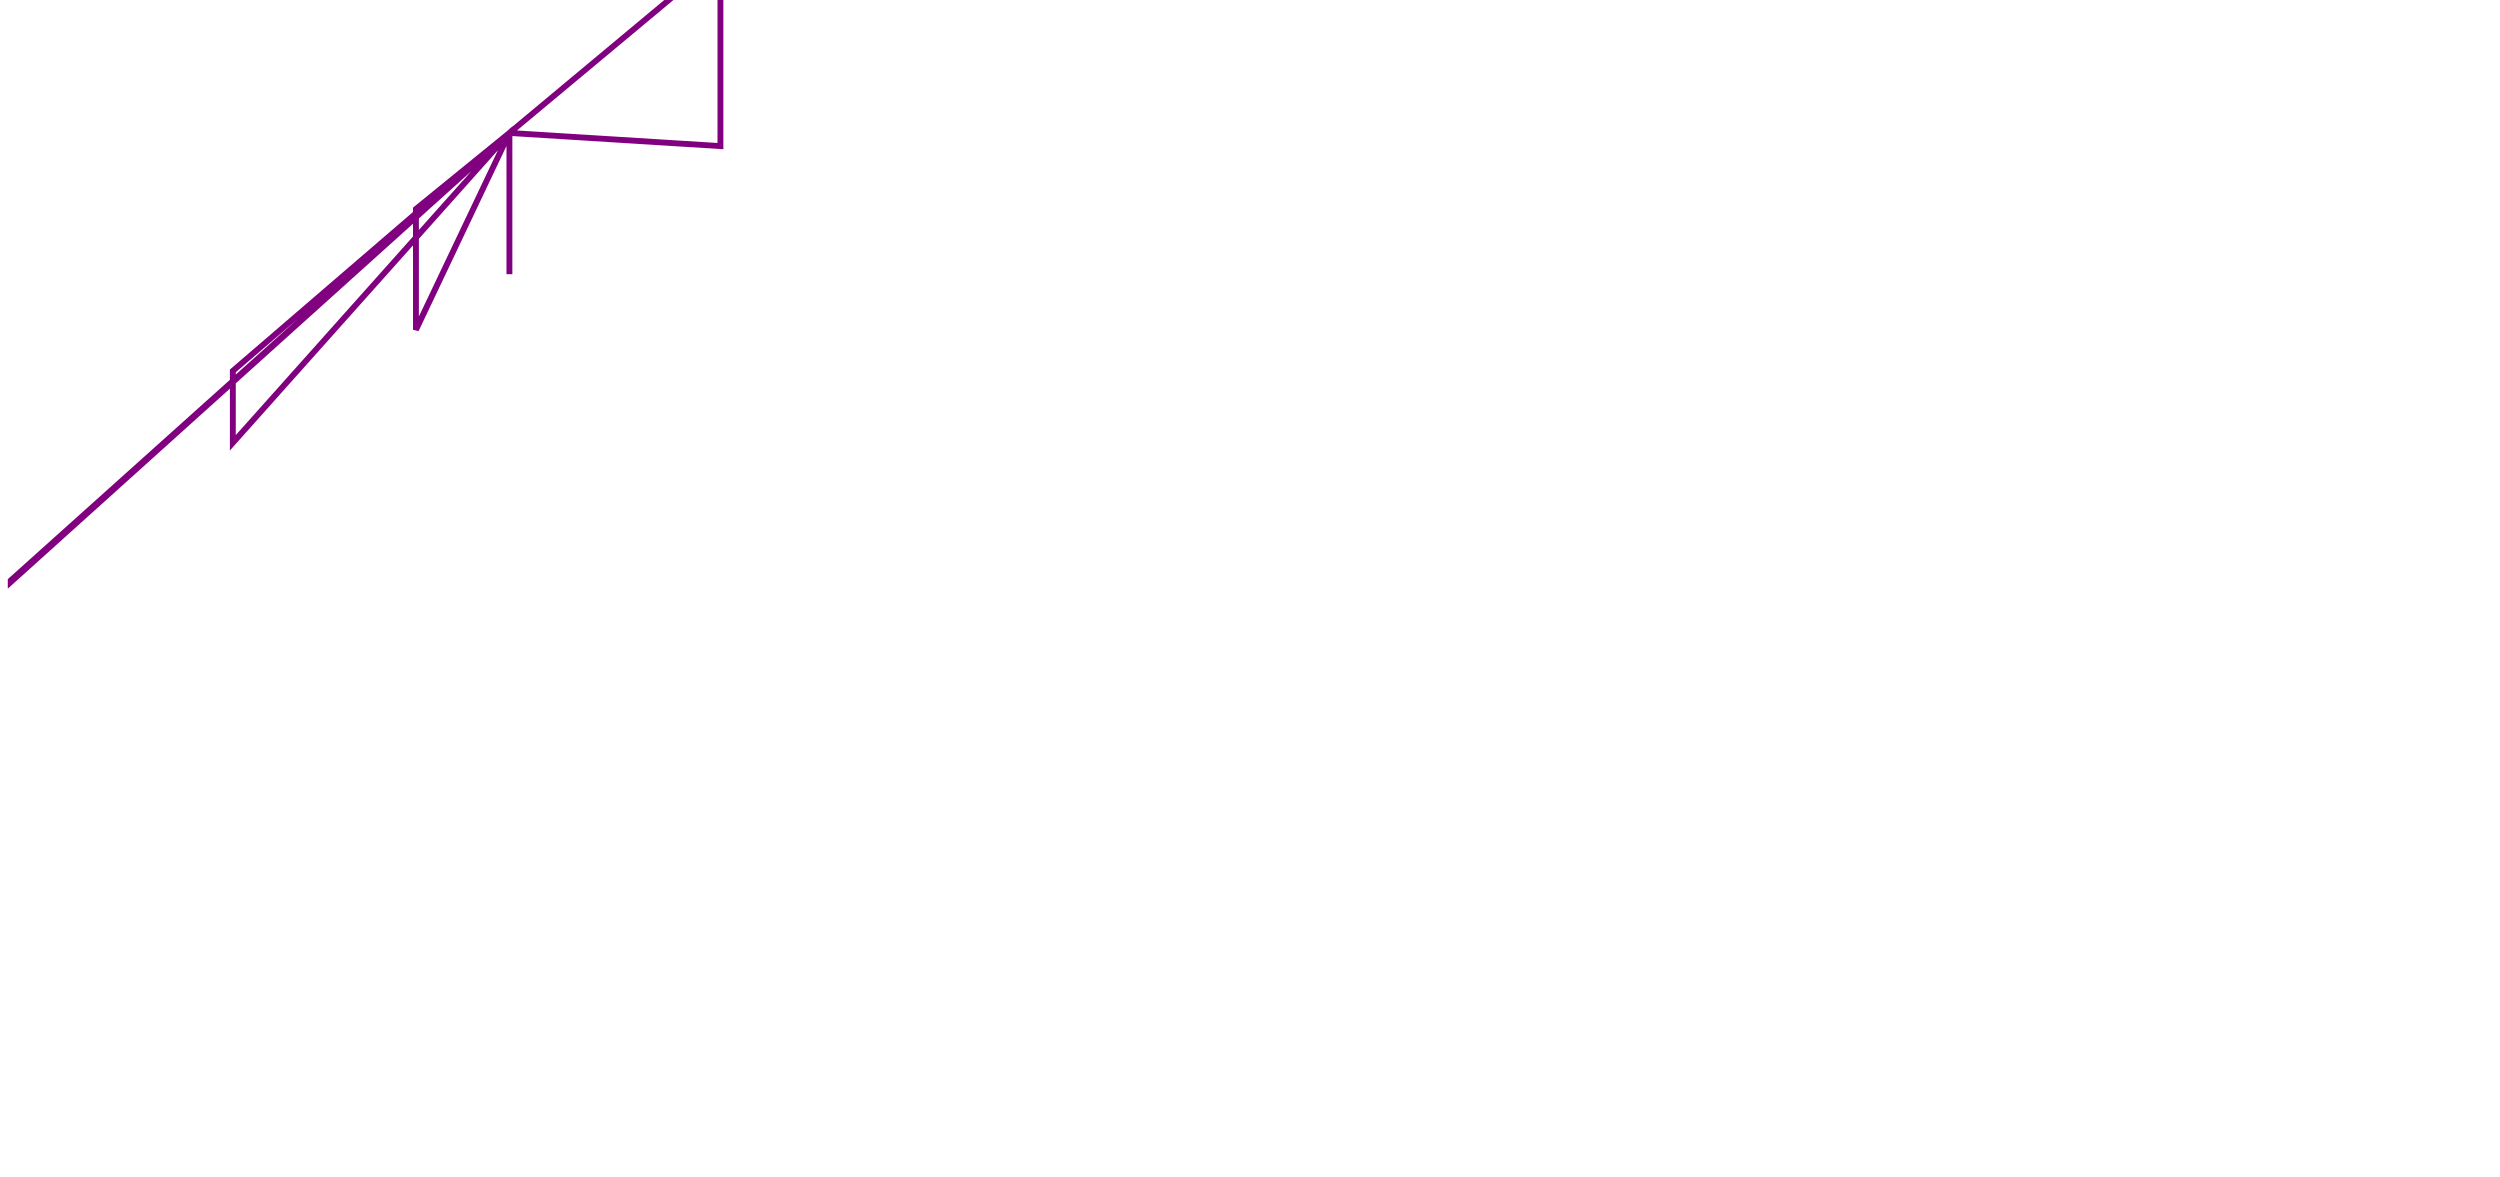
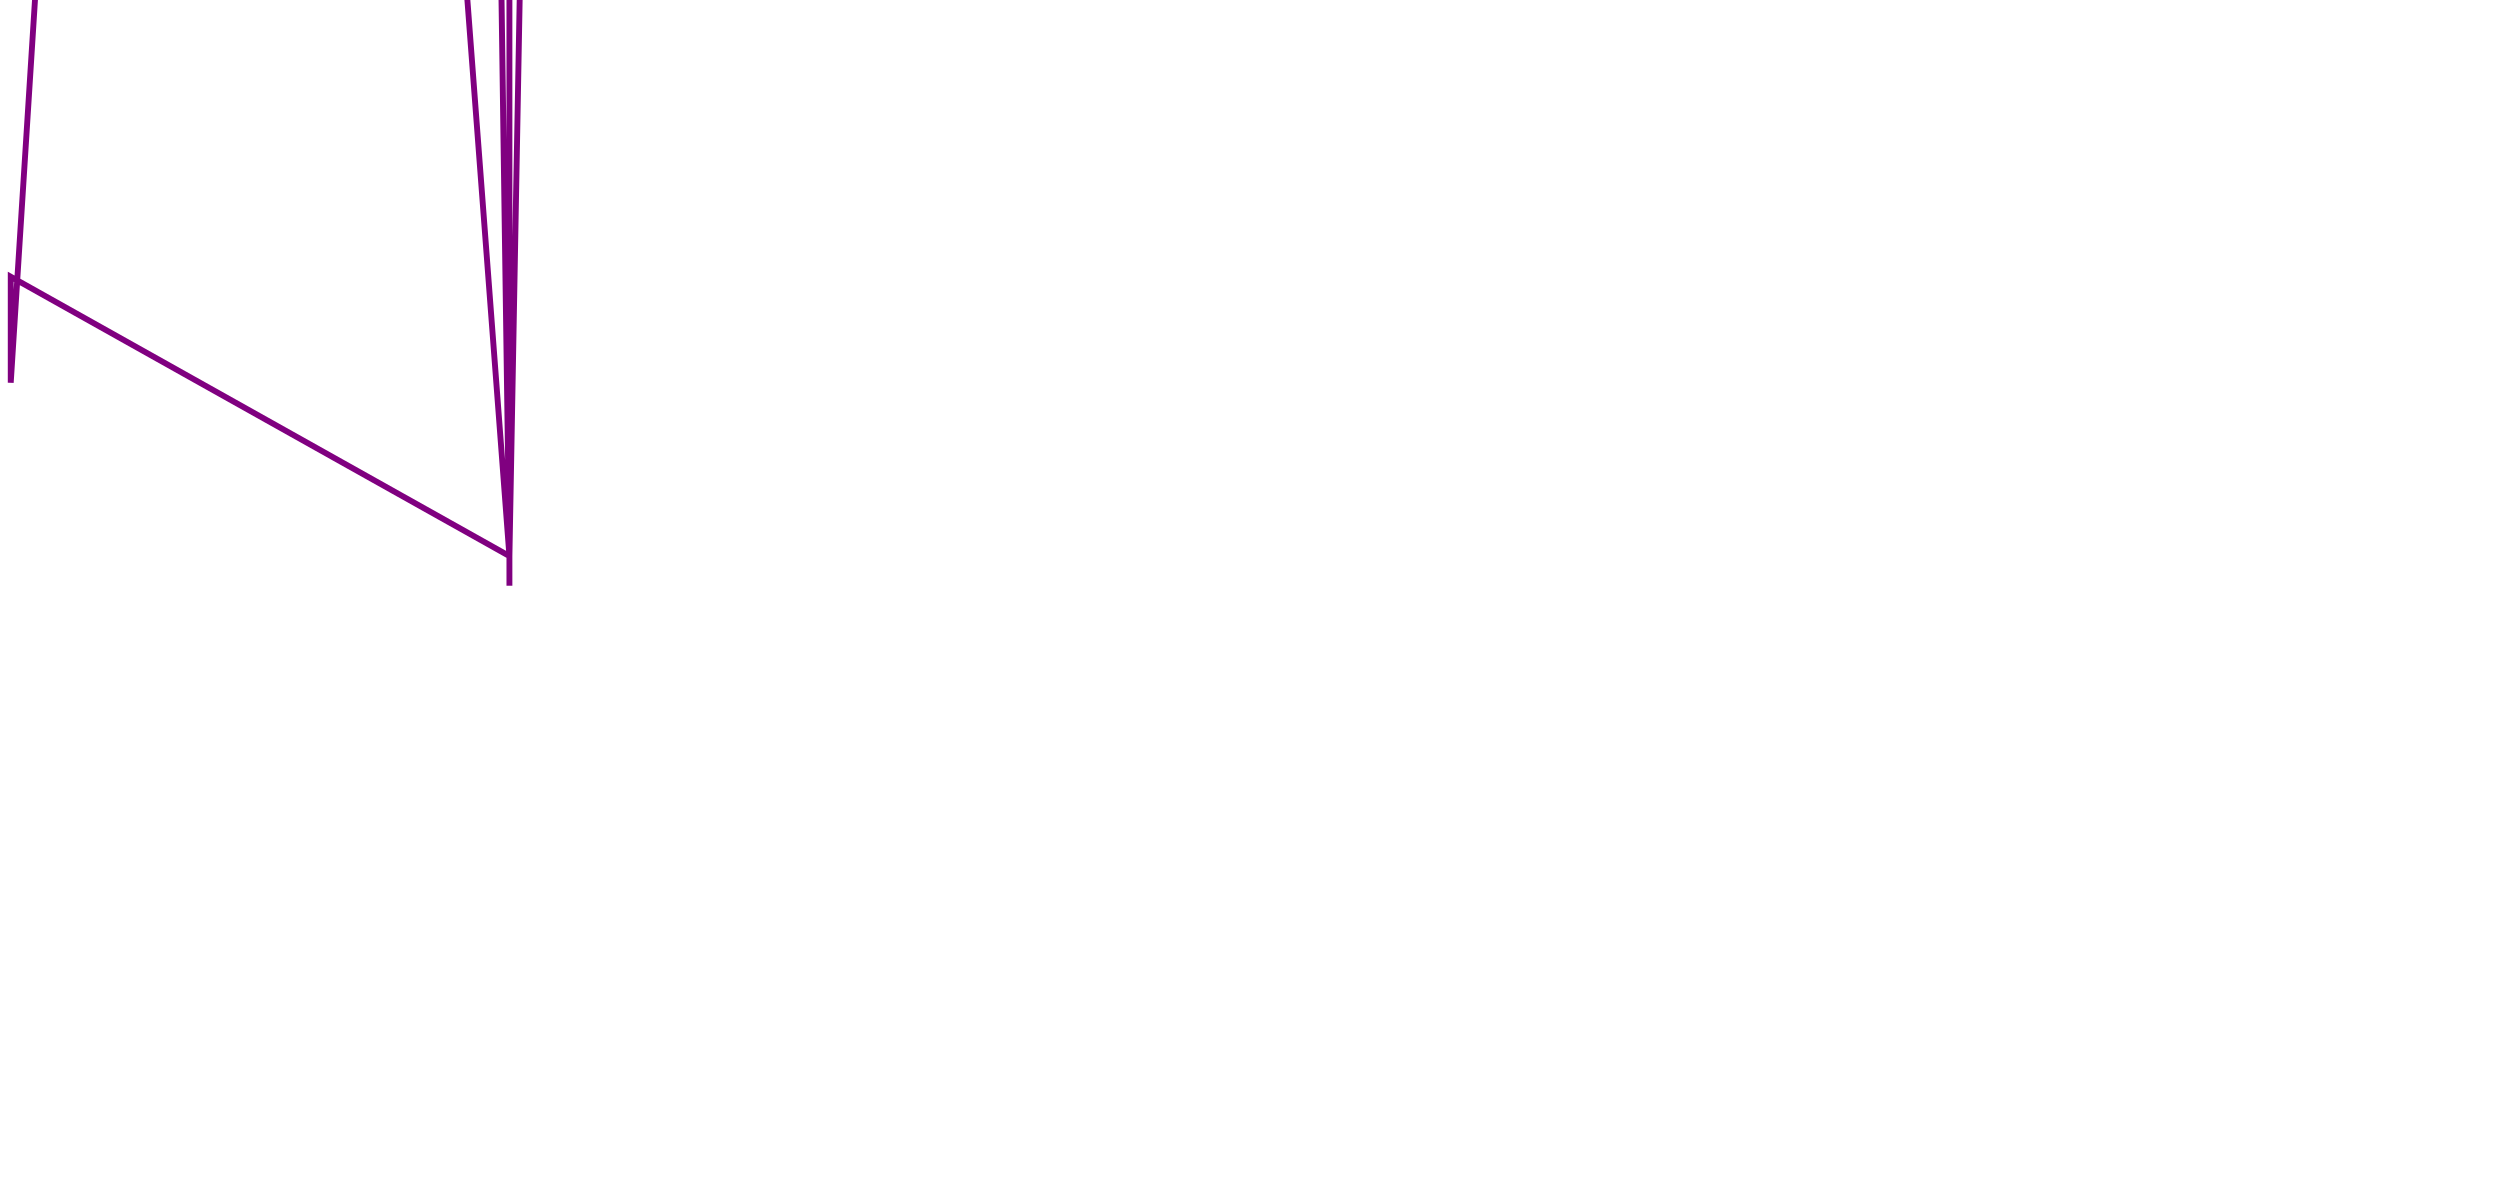
<svg viewBox="0 0 850 400">
  <g stroke-width="2" fill="none">
-     <path d="M 173.203 93.232 173.203 70.386 173.203 45.195 173.203 45.197 173.203 45.197 173.203 45.197 173.203 45.197 173.203 45.197 173.203 45.197 173.203 45.197 173.203 45.197 173.203 45.197 173.203 45.197 173.203 45.197 173.203 45.197 173.203 45.197 173.203 45.197 173.203 45.197 173.203 45.197 173.203 45.197 173.203 45.197 173.203 45.197 173.203 45.197 173.203 45.197 173.203 45.197 173.203 45.197 173.203 45.197 173.203 45.197 173.203 45.197 173.203 45.197 173.203 45.197 173.203 45.197 173.203 45.197 173.203 45.197 173.203 45.197 173.203 45.197 173.203 45.197 173.203 45.197 173.203 45.197 173.203 45.197 173.203 45.197 173.203 45.197 173.203 45.197 173.203 45.197 173.203 45.197 173.203 45.197 173.203 45.197 173.203 45.197 173.203 45.197 173.203 45.197 173.203 45.197 173.203 45.197 173.203 45.197 173.203 45.197 173.203 45.197 173.203 45.197 173.203 45.197 173.203 45.197 173.203 45.197 173.203 45.197 173.203 45.197 173.203 45.197 173.203 45.197 173.203 45.197 173.203 45.197 173.203 45.197 173.203 45.197 173.203 45.197 173.203 45.197 173.203 45.197 173.203 45.197 173.203 45.197 173.203 45.197 173.203 45.197 173.203 45.197 173.203 45.197 173.203 45.197 173.203 45.197 173.203 45.197 173.203 45.197 173.203 45.197 173.203 45.197 173.203 45.197 173.203 45.197 173.203 45.197 173.203 45.197 173.203 45.197 173.203 45.197 173.203 45.197 173.203 45.197 173.203 45.197 173.203 45.197 173.203 45.197 173.203 45.197 173.203 45.197 173.203 45.197 173.203 45.197 173.203 45.197 173.203 45.197 173.203 45.197 173.203 45.197 173.203 45.197 173.203 45.197 141.42 112.134 141.42 92.977 141.42 71.214 173.203 45.196 173.203 45.197 173.203 45.197 173.203 45.197 173.203 45.197 173.203 45.197 173.203 45.197 173.203 45.197 173.203 45.197 173.203 45.197 173.203 45.197 173.203 45.197 173.203 45.197 173.203 45.197 173.203 45.197 173.203 45.197 173.203 45.197 173.203 45.197 173.203 45.197 173.203 45.197 173.203 45.197 173.203 45.197 173.203 45.197 173.203 45.197 173.203 45.197 173.203 45.197 173.203 45.197 173.203 45.197 173.203 45.197 173.203 45.197 173.203 45.197 173.203 45.197 173.203 45.197 173.203 45.197 173.203 45.197 173.203 45.197 173.203 45.197 173.203 45.197 173.203 45.197 173.203 45.197 173.203 45.197 173.203 45.197 173.203 45.197 173.203 45.197 173.203 45.197 173.203 45.197 173.203 45.197 173.203 45.197 173.203 45.197 173.203 45.197 173.203 45.197 173.203 45.197 173.203 45.197 173.203 45.197 173.203 45.197 173.203 45.197 173.203 45.197 173.203 45.197 173.203 45.197 173.203 45.197 173.203 45.197 173.203 45.197 173.203 45.197 173.203 45.197 173.203 45.197 173.203 45.197 173.203 45.197 173.203 45.197 173.203 45.197 173.203 45.197 173.203 45.197 173.203 45.197 173.203 45.197 173.203 45.197 173.203 45.197 173.203 45.197 173.203 45.197 173.203 45.197 173.203 45.197 173.203 45.197 173.203 45.197 173.203 45.197 173.203 45.197 173.203 45.197 173.203 45.197 173.203 45.197 173.203 45.197 173.203 45.197 173.203 45.197 173.203 45.197 173.203 45.197 173.203 45.197 173.203 45.197 173.203 45.197 173.203 45.197 173.203 45.197 173.203 45.197 173.203 45.197 173.203 45.197 173.203 45.197 141.42 112.024 141.42 92.845 141.42 71.063 173.203 45.196 173.203 45.197 173.203 45.197 173.203 45.197 173.203 45.197 173.203 45.197 173.203 45.197 173.203 45.197 173.203 45.197 173.203 45.197 173.203 45.197 173.203 45.197 173.203 45.197 173.203 45.197 173.203 45.197 173.203 45.197 173.203 45.197 173.203 45.197 173.203 45.197 173.203 45.197 173.203 45.197 173.203 45.197 173.203 45.197 173.203 45.197 173.203 45.197 173.203 45.197 173.203 45.197 173.203 45.197 173.203 45.197 173.203 45.197 173.203 45.197 173.203 45.197 173.203 45.197 173.203 45.197 173.203 45.197 173.203 45.197 173.203 45.197 173.203 45.197 173.203 45.197 173.203 45.197 173.203 45.197 173.203 45.197 173.203 45.197 173.203 45.197 173.203 45.197 173.203 45.197 173.203 45.197 173.203 45.197 173.203 45.197 173.203 45.197 173.203 45.197 173.203 45.197 173.203 45.197 173.203 45.197 173.203 45.197 173.203 45.197 173.203 45.197 173.203 45.197 173.203 45.197 173.203 45.197 173.203 45.197 173.203 45.197 173.203 45.197 173.203 45.197 173.203 45.197 173.203 45.197 173.203 45.197 173.203 45.197 173.203 45.197 173.203 45.197 173.203 45.197 173.203 45.197 173.203 45.197 173.203 45.197 173.203 45.197 173.203 45.197 173.203 45.197 173.203 45.197 173.203 45.197 173.203 45.197 173.203 45.197 173.203 45.197 173.203 45.197 173.203 45.197 173.203 45.197 173.203 45.197 173.203 45.197 173.203 45.197 173.203 45.197 173.203 45.197 173.203 45.197 173.203 45.197 173.203 45.197 173.203 45.197 173.203 45.197 173.203 45.197 173.203 45.197 173.203 45.197 173.203 45.197 173.203 45.197 244.946 49.672 244.946 18.437 244.946 -14.627 173.203 45.199 173.203 45.197 173.203 45.197 173.203 45.197 173.203 45.197 173.203 45.197 173.203 45.197 173.203 45.197 173.203 45.197 173.203 45.197 173.203 45.197 173.203 45.197 173.203 45.197 173.203 45.197 173.203 45.197 173.203 45.197 173.203 45.197 173.203 45.197 173.203 45.197 173.203 45.197 173.203 45.197 173.203 45.197 173.203 45.197 173.203 45.197 173.203 45.197 173.203 45.197 173.203 45.197 173.203 45.197 173.203 45.197 173.203 45.197 173.203 45.197 173.203 45.197 173.203 45.197 173.203 45.197 173.203 45.197 173.203 45.197 173.203 45.197 173.203 45.197 173.203 45.197 173.203 45.197 173.203 45.197 173.203 45.197 173.203 45.197 173.203 45.197 173.203 45.197 173.203 45.197 173.203 45.197 173.203 45.197 173.203 45.197 173.203 45.197 173.203 45.197 173.203 45.197 173.203 45.197 173.203 45.197 173.203 45.197 173.203 45.197 173.203 45.197 173.203 45.197 173.203 45.197 173.203 45.197 173.203 45.197 173.203 45.197 173.203 45.197 173.203 45.197 173.203 45.197 173.203 45.197 173.203 45.197 173.203 45.197 173.203 45.197 173.203 45.197 173.203 45.197 173.203 45.197 173.203 45.197 173.203 45.197 173.203 45.197 173.203 45.197 173.203 45.197 173.203 45.197 173.203 45.197 173.203 45.197 173.203 45.197 173.203 45.197 173.203 45.197 173.203 45.197 173.203 45.197 173.203 45.197 173.203 45.197 173.203 45.197 173.203 45.197 173.203 45.197 173.203 45.197 173.203 45.197 173.203 45.197 173.203 45.197 173.203 45.197 173.203 45.197 173.203 45.197 173.203 45.197 173.203 45.197 173.203 45.197 3.651 197.895 3.651 197.598 3.651 197.348 173.203 45.195 173.203 45.197 173.203 45.197 173.203 45.197 173.203 45.197 173.203 45.197 173.203 45.197 173.203 45.197 173.203 45.197 173.203 45.197 173.203 45.197 173.203 45.197 173.203 45.197 173.203 45.197 173.203 45.197 173.203 45.197 173.203 45.197 173.203 45.197 173.203 45.197 173.203 45.197 173.203 45.197 173.203 45.197 173.203 45.197 173.203 45.197 173.203 45.197 173.203 45.197 173.203 45.197 173.203 45.197 173.203 45.197 173.203 45.197 173.203 45.197 173.203 45.197 173.203 45.197 173.203 45.197 173.203 45.197 173.203 45.197 173.203 45.197 173.203 45.197 173.203 45.197 173.203 45.197 173.203 45.197 173.203 45.197 173.203 45.197 173.203 45.197 173.203 45.197 173.203 45.197 173.203 45.197 173.203 45.197 173.203 45.197 173.203 45.197 173.203 45.197 173.203 45.197 173.203 45.197 173.203 45.197 173.203 45.197 173.203 45.197 173.203 45.197 173.203 45.197 173.203 45.197 173.203 45.197 173.203 45.197 173.203 45.197 173.203 45.197 173.203 45.197 173.203 45.197 173.203 45.197 173.203 45.197 173.203 45.197 173.203 45.197 173.203 45.197 173.203 45.197 173.203 45.197 173.203 45.197 173.203 45.197 173.203 45.197 173.203 45.197 173.203 45.197 173.203 45.197 173.203 45.197 173.203 45.197 173.203 45.197 173.203 45.197 173.203 45.197 173.203 45.197 173.203 45.197 173.203 45.197 173.203 45.197 173.203 45.197 173.203 45.197 173.203 45.197 173.203 45.197 173.203 45.197 173.203 45.197 173.203 45.197 173.203 45.197 173.203 45.197 173.203 45.197 173.203 45.197 173.203 45.197 173.203 45.197 79.163 150.554 79.163 139.466 79.163 126.102 173.203 45.195 173.203 45.197 173.203 45.197 173.203 45.197 173.203 45.197 173.203 45.197 173.203 45.197 173.203 45.197 173.203 45.197 173.203 45.197 173.203 45.197 173.203 45.197 173.203 45.197 173.203 45.197 173.203 45.197 173.203 45.197 173.203 45.197 173.203 45.197 173.203 45.197 173.203 45.197 173.203 45.197 173.203 45.197 173.203 45.197 173.203 45.197 173.203 45.197 173.203 45.197 173.203 45.197 173.203 45.197 173.203 45.197 173.203 45.197 173.203 45.197 173.203 45.197 173.203 45.197 173.203 45.197 173.203 45.197 173.203 45.197 173.203 45.197 173.203 45.197 173.203 45.197 173.203 45.197 173.203 45.197 173.203 45.197 173.203 45.197 173.203 45.197 173.203 45.197 173.203 45.197 173.203 45.197 173.203 45.197 173.203 45.197 173.203 45.197 173.203 45.197 173.203 45.197 173.203 45.197 173.203 45.197 173.203 45.197 173.203 45.197 173.203 45.197 173.203 45.197 173.203 45.197 173.203 45.197 173.203 45.197 173.203 45.197 173.203 45.197 173.203 45.197 173.203 45.197 173.203 45.197 173.203 45.197 173.203 45.197 173.203 45.197 173.203 45.197 173.203 45.197 173.203 45.197 173.203 45.197 173.203 45.197 173.203 45.197 173.203 45.197 173.203 45.197 173.203 45.197 173.203 45.197 173.203 45.197 173.203 45.197 173.203 45.197 173.203 45.197 173.203 45.197 173.203 45.197 173.203 45.197 173.203 45.197 173.203 45.197 173.203 45.197 173.203 45.197 173.203 45.197 173.203 45.197 173.203 45.197 173.203 45.197 173.203 45.197 173.203 45.197 173.203 45.197 173.203 45.197 173.203 45.197 173.203 45.197 173.203 45.197 173.203 45.197 173.203 45.197 173.203 45.197 173.203 45.197 173.203 45.197 173.203 45.197 173.203 45.197 173.203 45.197 173.203 45.197 173.203 45.197 173.203 45.197 173.203 45.197 173.203 45.197 173.203 45.197 173.203 45.197 173.203 45.197 173.203 45.197 173.203 45.197 173.203 45.197 173.203 45.197 173.203 45.197 173.203 45.197 173.203 45.197 173.203 45.197 173.203 45.197 173.203 45.197 173.203 45.197 173.203 45.197 173.203 45.197 173.203 45.197 173.203 45.197 173.203 45.197 173.203 45.197 173.203 45.197 173.203 45.197 173.203 45.197 173.203 45.197 173.203 45.197 173.203 45.197 173.203 45.197 173.203 45.197 173.203 45.197 173.203 45.197 173.203 45.197 173.203 45.197 173.203 45.197 173.203 45.197 173.203 45.197 173.203 45.197 173.203 45.197 173.203 45.197 173.203 45.197 173.203 45.197 173.203 45.197 173.203 45.197 173.203 45.197 173.203 45.197 173.203 45.197 173.203 45.197 173.203 45.197 173.203 45.197 173.203 45.197 173.203 45.197 173.203 45.197 173.203 45.197 173.203 45.197 173.203 45.197 173.203 45.197 173.203 45.197 173.203 45.197 173.203 45.197 173.203 45.197 173.203 45.197 173.203 45.197 173.203 45.197 173.203 45.197 173.203 45.197 173.203 45.197 173.203 45.197 173.203 45.197 173.203 45.197 173.203 45.197 173.203 45.197 173.203 45.197 173.203 45.197 173.203 45.197 173.203 45.197 173.203 45.197 173.203 45.197 173.203 45.197 173.203 45.197 173.203 45.197 173.203 45.197 173.203 45.197 173.203 45.197 173.203 45.197 173.203 45.197 173.203 45.197 173.203 45.197 173.203 45.197 173.203 45.197 173.203 45.197 173.203 45.197 173.203 45.197 173.203 45.197 173.203 45.197 173.203 45.197 173.203 45.197 173.203 45.197 173.203 45.197 173.203 45.197 173.203 45.197 173.203 45.197 173.203 45.197 173.203 45.197 173.203 45.197 173.203 45.197 173.203 45.197 173.203 45.197 173.203 45.197 173.203 45.197 173.203 45.197 173.203 45.197 173.203 45.197 173.203 45.197 173.203 45.197 173.203 45.197 173.203 45.197 173.203 45.197 173.203 45.197 173.203 45.197 173.203 45.197 173.203 45.197 173.203 45.197 173.203 45.197 173.203 45.197 173.203 45.197 173.203 45.197 173.203 45.197 173.203 45.197 173.203 45.197 173.203 45.197 173.203 45.197 173.203 45.197 173.203 45.197 173.203 45.197 173.203 45.197 173.203 45.197 173.203 45.197 173.203 45.197 173.203 45.197 173.203 45.197 173.203 45.197 173.203 45.197 173.203 45.197 173.203 45.197 173.203 45.197 173.203 45.197 173.203 45.197 173.203 45.197 173.203 45.197 173.203 45.197 173.203 45.197 173.203 45.197 173.203 45.197 173.203 45.197 173.203 45.197 173.203 45.197 173.203 45.197 173.203 45.197 173.203 45.197 173.203 45.197 173.203 45.197 173.203 45.197 173.203 45.197 173.203 45.197 173.203 45.197 173.203 45.197 173.203 45.197 173.203 45.197 173.203 45.197 173.203 45.197 173.203 45.197 173.203 45.197 173.203 45.197 173.203 45.197 173.203 45.197 173.203 45.197 173.203 45.197 173.203 45.197 173.203 45.197 173.203 45.197 173.203 45.197 173.203 45.197 173.203 45.197 173.203 45.197 173.203 45.197 173.203 45.197 173.203 45.197 173.203 45.197 173.203 45.197 173.203 45.197 173.203 45.197 173.203 45.197 173.203 45.197 173.203 45.197 173.203 45.197 173.203 45.197 173.203 45.197 173.203 45.197 173.203 45.197 173.203 45.197 173.203 45.197 173.203 45.197 173.203 45.197 173.203 45.197 173.203 45.197 173.203 45.197 173.203 45.197 173.203 45.197 173.203 45.197 173.203 45.197 173.203 45.197 173.203 45.197 173.203 45.197 173.203 45.197 173.203 45.197 173.203 45.197 173.203 45.197 173.203 45.197 173.203 45.197 173.203 45.197 173.203 45.197 173.203 45.197 173.203 45.197 173.203 45.197 173.203 45.197 173.203 45.197 173.203 45.197 173.203 45.197 173.203 45.197 173.203 45.197 173.203 45.197 173.203 45.197 173.203 45.197 173.203 45.197 173.203 45.197 173.203 45.197 173.203 45.197 173.203 45.197 173.203 45.197 173.203 45.197 173.203 45.197 173.203 45.197 173.203 45.197 173.203 45.197 173.203 45.197 173.203 45.197 173.203 45.197 173.203 45.197 173.203 45.197 173.203 45.197 173.203 45.197 173.203 45.197 173.203 45.197 173.203 45.197 173.203 45.197 173.203 45.197 173.203 45.197 173.203 45.197 173.203 45.197 173.203 45.197 173.203 45.197 173.203 45.197 173.203 45.197 173.203 45.197 173.203 45.197 173.203 45.197 173.203 45.197 173.203 45.197 173.203 45.197 173.203 45.197 173.203 45.197 173.203 45.197 173.203 45.197 173.203 45.197 173.203 45.197 173.203 45.197 173.203 45.197 173.203 45.197 173.203 45.197 173.203 45.197 173.203 45.197 173.203 45.197 173.203 45.197 173.203 45.197 173.203 45.197 173.203 45.197 173.203 45.197 173.203 45.197 173.203 45.197 173.203 45.197 173.203 45.197 173.203 45.197 173.203 45.197 173.203 45.197 173.203 45.197 173.203 45.197 173.203 45.197 173.203 45.197 173.203 45.197 173.203 45.197 173.203 45.197 173.203 45.197 173.203 45.197 173.203 45.197 173.203 45.197 173.203 45.197 173.203 45.197 173.203 45.197 173.203 45.197 173.203 45.197 173.203 45.197 173.203 45.197 173.203 45.197 173.203 45.197 173.203 45.197 173.203 45.197 173.203 45.197 173.203 45.197 173.203 45.197 173.203 45.197 173.203 45.197 173.203 45.197 173.203 45.197 173.203 45.197 173.203 45.197 173.203 45.197 173.203 45.197 173.203 45.197 173.203 45.197 173.203 45.197 173.203 45.197 173.203 45.197 173.203 45.197 173.203 45.197 173.203 45.197 173.203 45.197 173.203 45.197 173.203 45.197 173.203 45.197 173.203 45.197 173.203 45.197 173.203 45.197 173.203 45.197 173.203 45.197 173.203 45.197 173.203 45.197 173.203 45.197 173.203 45.197 173.203 45.197 173.203 45.197 173.203 45.197 173.203 45.197 173.203 45.197 173.203 45.197 173.203 45.197 173.203 45.197 173.203 45.197 173.203 45.197 173.203 45.197 173.203 45.197 173.203 45.197 173.203 45.197 173.203 45.197 173.203 45.197 173.203 45.197 173.203 45.197 173.203 45.197 173.203 45.197 173.203 45.197 173.203 45.197 173.203 45.197 173.203 45.197 173.203 45.197 173.203 45.197 173.203 45.197 173.203 45.197 173.203 45.197 173.203 45.197 173.203 45.197 173.203 45.197 173.203 45.197 173.203 45.197 173.203 45.197 173.203 45.197 173.203 45.197 173.203 45.197 173.203 45.197 173.203 45.197 173.203 45.197 173.203 45.197 173.203 45.197 173.203 45.197 173.203 45.197 173.203 45.197 173.203 45.197 173.203 45.197 173.203 45.197 173.203 45.197 173.203 45.197 173.203 45.197 173.203 45.197 173.203 45.197 173.203 45.197 173.203 45.197 173.203 45.197 173.203 45.197 173.203 45.197 173.203 45.197 173.203 45.197 173.203 45.197 173.203 45.197 173.203 45.197 173.203 45.197 173.203 45.197 173.203 45.197 173.203 45.197 173.203 45.197 173.203 45.197 173.203 45.197 173.203 45.197 173.203 45.197 173.203 45.197 173.203 45.197 173.203 45.197 173.203 45.197 173.203 45.197 173.203 45.197 173.203 45.197 173.203 45.197 173.203 45.197 173.203 45.197 173.203 45.197 173.203 45.197 173.203 45.197 173.203 45.197 173.203 45.197 173.203 45.197 173.203 45.197 173.203 45.197 173.203 45.197 173.203 45.197 173.203 45.197 173.203 45.197 173.203 45.197 173.203 45.197 173.203 45.197 173.203 45.197 173.203 45.197 173.203 45.197 173.203 45.197 173.203 45.197 173.203 45.197 173.203 45.197 173.203 45.197 173.203 45.197 173.203 45.197 173.203 45.197 173.203 45.197 173.203 45.197 173.203 45.197 173.203 45.197 173.203 45.197 173.203 45.197 173.203 45.197 173.203 45.197 173.203 45.197 173.203 45.197" stroke="purple" />
+     <path d="M 173.203 93.232 173.203 70.386 173.203 45.195 173.203 189.542 173.203 45.195 173.203 -73.166 173.203 176.542 173.203 -65.347 173.203 -294.653 173.203 -301.599 173.203 -301.648 173.203 -301.648 173.203 -301.648 173.203 -301.648 173.203 -301.648 173.203 -301.648 173.203 -301.648 173.203 -301.648 173.203 -301.648 173.203 -301.648 173.203 -301.648 173.203 -30.789 173.203 -301.648 173.203 -405.631 173.203 -405.631 173.203 -405.631 173.203 -405.631 173.203 -405.631 173.203 -405.631 173.203 -404.331 173.203 -404.331 173.203 -404.331 173.203 -2545.087 173.203 -2545.087 173.203 -2545.087 173.203 -2545.087 173.203 -2545.087 173.203 -2545.087 173.203 -2545.087 173.203 -2545.087 173.203 -2545.087 173.203 -2545.087 173.203 -2545.087 173.203 -2545.087 173.203 -2545.087 173.203 -2545.087 173.203 -2545.087 173.203 -2545.087 173.203 -2545.087 173.203 -2545.087 173.203 -2544.939 173.203 -2544.939 173.203 -2544.939 173.203 172.635 173.203 198.915 173.203 172.635 173.203 -2545.087 173.203 -2504.517 173.203 -2545.087 173.203 -2545.93 173.203 -2545.93 173.203 -2545.93 173.203 -2545.93 141.42 -1292.164 141.42 -1637.069 141.42 -2061.698 173.203 189.068 173.203 26.744 173.203 -2545.93 173.203 -2545.93 173.203 -2545.93 173.203 -2545.93 173.203 -2545.93 173.203 -2545.93 173.203 -2545.93 173.203 -2545.93 173.203 -2545.93 173.203 -2545.93 173.203 -2545.93 173.203 -2545.93 173.203 -2545.93 173.203 -2545.93 173.203 -2545.93 173.203 -2545.93 173.203 -2545.93 173.203 -2545.93 173.203 -2545.93 173.203 -2545.93 173.203 -2545.93 173.203 -2545.93 173.203 -2545.93 173.203 -2545.93 173.203 -2545.93 173.203 -2545.93 173.203 -2545.93 173.203 -2545.93 173.203 -2545.93 173.203 -2545.93 173.203 -2545.93 173.203 -2545.93 173.203 -2545.93 173.203 -2545.93 173.203 -2545.93 173.203 -2545.93 173.203 -2545.93 173.203 -2545.93 173.203 -2545.93 173.203 -2545.93 173.203 -2545.087 173.203 -2545.087 173.203 -2545.93 173.203 -2545.087 173.203 -2545.087 173.203 -2545.93 173.203 199.153 173.203 199.153 173.203 -2545.93 173.203 198.914 173.203 172.359 173.203 -2545.93 173.203 -2504.517 173.203 -2545.087 173.203 -2545.93 173.203 -2545.93 173.203 -2545.93 173.203 -2545.93 141.42 -1278.749 141.42 -1620.554 141.42 -2041.365 173.203 189.068 173.203 26.744 173.203 -2545.93 173.203 -2545.93 173.203 -2545.93 173.203 -2545.93 173.203 -2545.93 173.203 -2545.93 173.203 -2545.93 173.203 -2545.93 173.203 -2545.93 173.203 -2545.93 173.203 -2545.93 173.203 -2545.93 173.203 -2545.93 173.203 -2545.93 173.203 -2545.93 173.203 -2545.93 173.203 -2545.93 173.203 -2545.93 173.203 -2545.93 173.203 -2545.93 173.203 -2545.93 173.203 -2545.93 173.203 -2545.93 173.203 -2545.93 173.203 -2545.93 173.203 -2545.93 173.203 -2545.93 173.203 -2545.93 173.203 -2545.93 173.203 -2545.93 173.203 -2545.93 173.203 -2545.93 173.203 -2545.93 173.203 -2545.93 173.203 -2545.93 173.203 -2545.93 173.203 -2545.93 173.203 -2545.93 173.203 -2545.93 173.203 -2545.93 173.203 -2545.087 173.203 -2545.087 173.203 -2545.93 173.203 -2545.087 173.203 -2545.087 173.203 -2545.93 173.203 199.153 173.203 199.153 173.203 -2545.93 173.203 198.914 173.203 172.359 173.203 -2545.93 173.203 -2504.517 173.203 -2545.087 173.203 -2545.93 173.203 -2545.93 173.203 -2545.93 173.203 -2545.93 244.946 -2376.727 244.946 -2972.323 244.946 -3705.588 173.203 189.068 173.203 26.744 173.203 -2545.93 173.203 -2545.93 173.203 -2545.93 173.203 -2545.93 173.203 -2545.93 173.203 -2545.93 173.203 -2545.93 173.203 -2545.93 173.203 -2545.93 173.203 -2545.93 173.203 -2545.93 173.203 -2545.93 173.203 -2545.93 173.203 -2545.93 173.203 -2545.93 173.203 -2545.93 173.203 -2545.93 173.203 -2545.93 173.203 -2545.93 173.203 -2545.93 173.203 -2545.93 173.203 -2545.93 173.203 -2545.93 173.203 -2545.93 173.203 -2545.93 173.203 -2545.93 173.203 -2545.93 173.203 -2545.93 173.203 -2545.93 173.203 -2545.93 173.203 -2545.93 173.203 -2545.93 173.203 -2545.93 173.203 -2545.93 173.203 -2545.93 173.203 -2545.93 173.203 -2545.93 173.203 -2545.93 173.203 -2545.93 173.203 -2545.93 173.203 -2545.087 173.203 -2545.087 173.203 -2545.93 173.203 -2545.087 173.203 -2545.087 173.203 -2545.93 173.203 199.153 173.203 199.153 173.203 -2545.93 173.203 198.914 173.203 172.359 173.203 -2545.93 173.203 -2504.517 173.203 -2545.087 173.203 -2545.93 173.203 -2545.93 173.203 -2545.93 173.203 -2545.93 3.651 130.124 3.651 113.973 3.651 94.088 173.203 189.068 173.203 26.744 173.203 -2545.93 173.203 -2545.93 173.203 -2545.93 173.203 -2545.93 173.203 -2545.93 173.203 -2545.93 173.203 -2545.93 173.203 -2545.93 173.203 -2545.93 173.203 -2545.93 173.203 -2545.93 173.203 -2545.93 173.203 -2545.93 173.203 -2545.93 173.203 -2545.93 173.203 -2545.93 173.203 -2545.93 173.203 -2545.93 173.203 -2545.93 173.203 -2545.93 173.203 -2545.93 173.203 -2545.93 173.203 -2545.93 173.203 -2545.93 173.203 -2545.93 173.203 -2545.93 173.203 -2545.93 173.203 -2545.93 173.203 -2545.93 173.203 -2545.93 173.203 -2545.93 173.203 -2545.93 173.203 -2545.93 173.203 -2545.93 173.203 -2545.93 173.203 -2545.93 173.203 -2545.93 173.203 -2545.93 173.203 -2545.93 173.203 -2545.93 173.203 -2545.087 173.203 -2545.087 173.203 -2545.93 173.203 -2545.087 173.203 -2545.087 173.203 -2545.93 173.203 199.153 173.203 199.153 173.203 -2545.93 173.203 198.914 173.203 172.359 173.203 -2545.93 173.203 -2504.517 173.203 -2545.087 173.203 -2545.93 173.203 -2545.93 173.203 -2545.93 173.203 -2545.93 79.163 -628.012 79.163 -819.403 79.163 -1055.032 173.203 189.068 173.203 26.744 173.203 -2545.93 173.203 -2545.93 173.203 -2545.93 173.203 -2545.93 173.203 -2545.93 173.203 -2545.93 173.203 -2545.93 173.203 -2545.93 173.203 -2545.93 173.203 -2545.93 173.203 -2545.93 173.203 -2545.93 173.203 -2545.93 173.203 -2545.93 173.203 -2545.93 173.203 -2545.93 173.203 -2545.93 173.203 -2545.93 173.203 -2545.93 173.203 -2545.93 173.203 -2545.93 173.203 -2545.93 173.203 -2545.93 173.203 -2545.93 173.203 -2545.93 173.203 -2545.93 173.203 -2545.93 173.203 -2545.93 173.203 -2545.93 173.203 -2545.93 173.203 -2545.93 173.203 -2545.93 173.203 -2545.93 173.203 -2545.93 173.203 -2545.93 173.203 -2545.93 173.203 -2545.93 173.203 -2545.93 173.203 -2545.93 173.203 -2545.93 173.203 -2545.087 173.203 -2545.087 173.203 -2545.93 173.203 -2545.087 173.203 -2545.087 173.203 -2545.93 173.203 199.153 173.203 199.153 173.203 -2545.93 173.203 198.914 173.203 172.359 173.203 -2545.93 173.203 -2504.517 173.203 -2545.087 173.203 -2545.93 173.203 -2545.93 173.203 -2545.93 173.203 -2545.93 173.203 189.068 173.203 -2545.93 173.203 189.068 173.203 -2545.93 173.203 -2545.93 173.203 -2545.93 173.203 -2545.93 173.203 -2545.93 173.203 -2545.93 173.203 -2545.93 173.203 -2545.93 173.203 -2545.93 173.203 -2545.93 173.203 -2545.93 173.203 -2545.93 173.203 -2545.93 173.203 -2545.93 173.203 -2545.93 173.203 -2545.93 173.203 -2545.93 173.203 -2545.93 173.203 -2545.93 173.203 -2545.93 173.203 -2545.93 173.203 -2545.93 173.203 -2545.93 173.203 -2545.93 173.203 -2545.93 173.203 -2545.93 173.203 -2545.93 173.203 -2545.93 173.203 -2545.93 173.203 -2545.93 173.203 -2545.93 173.203 -2545.93 173.203 -2545.93 173.203 -2545.93 173.203 -2545.93 173.203 -2545.93 173.203 -2545.93 173.203 -2545.93 173.203 -2545.93 173.203 -2545.93 173.203 -2545.93 173.203 -2545.93 173.203 -2545.93 173.203 -2545.93 173.203 -2545.93 173.203 -2545.93 173.203 -2545.93 173.203 -2545.93 173.203 -2545.93 173.203 -2545.93 173.203 -2545.93 173.203 -2545.93 173.203 -2545.93 173.203 -2545.087 173.203 -2545.93 173.203 -2545.087 173.203 -2545.93 173.203 -2545.087 173.203 -2545.93 173.203 -2545.087 173.203 -2545.93 173.203 199.153 173.203 -2545.93 173.203 199.153 173.203 -2545.93 173.203 198.914 173.203 -2545.93 173.203 198.914 173.203 -2545.93 173.203 -2504.517 173.203 -2545.93 173.203 -2504.517 173.203 -2545.93 173.203 -2545.93 173.203 -2545.93 173.203 -2545.93 173.203 -2545.93" stroke="purple" />
  </g>
</svg>
